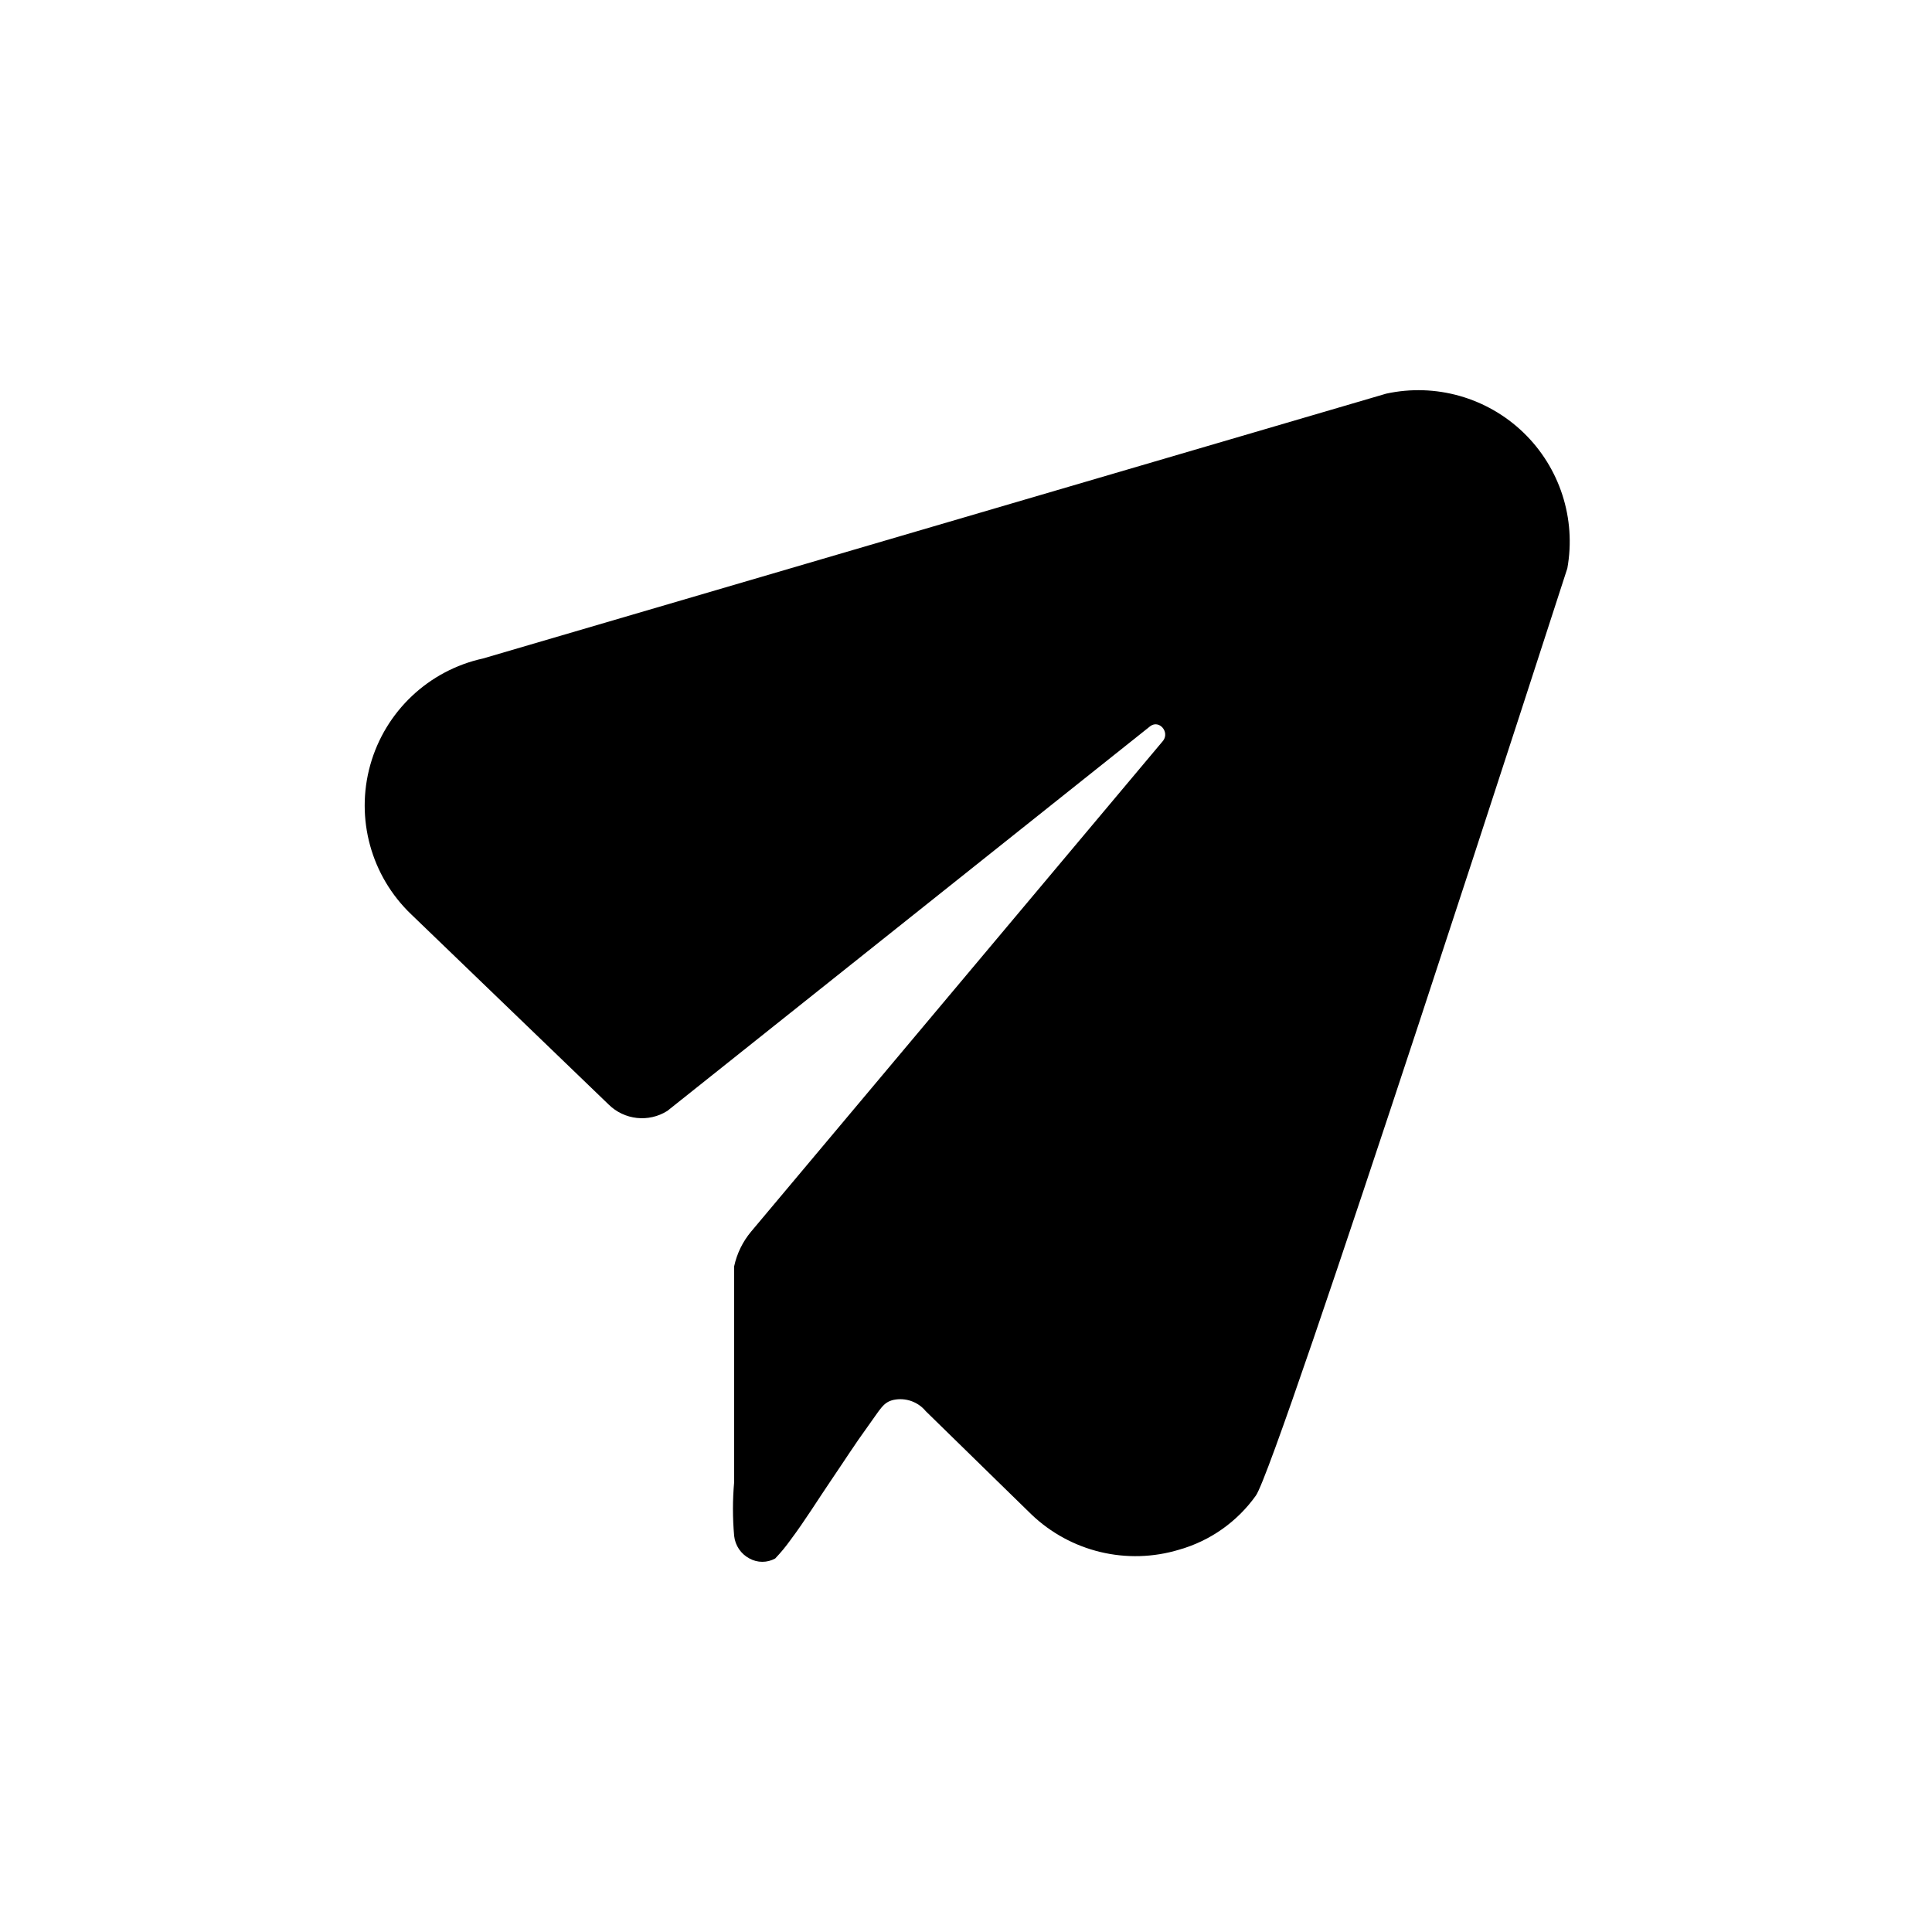
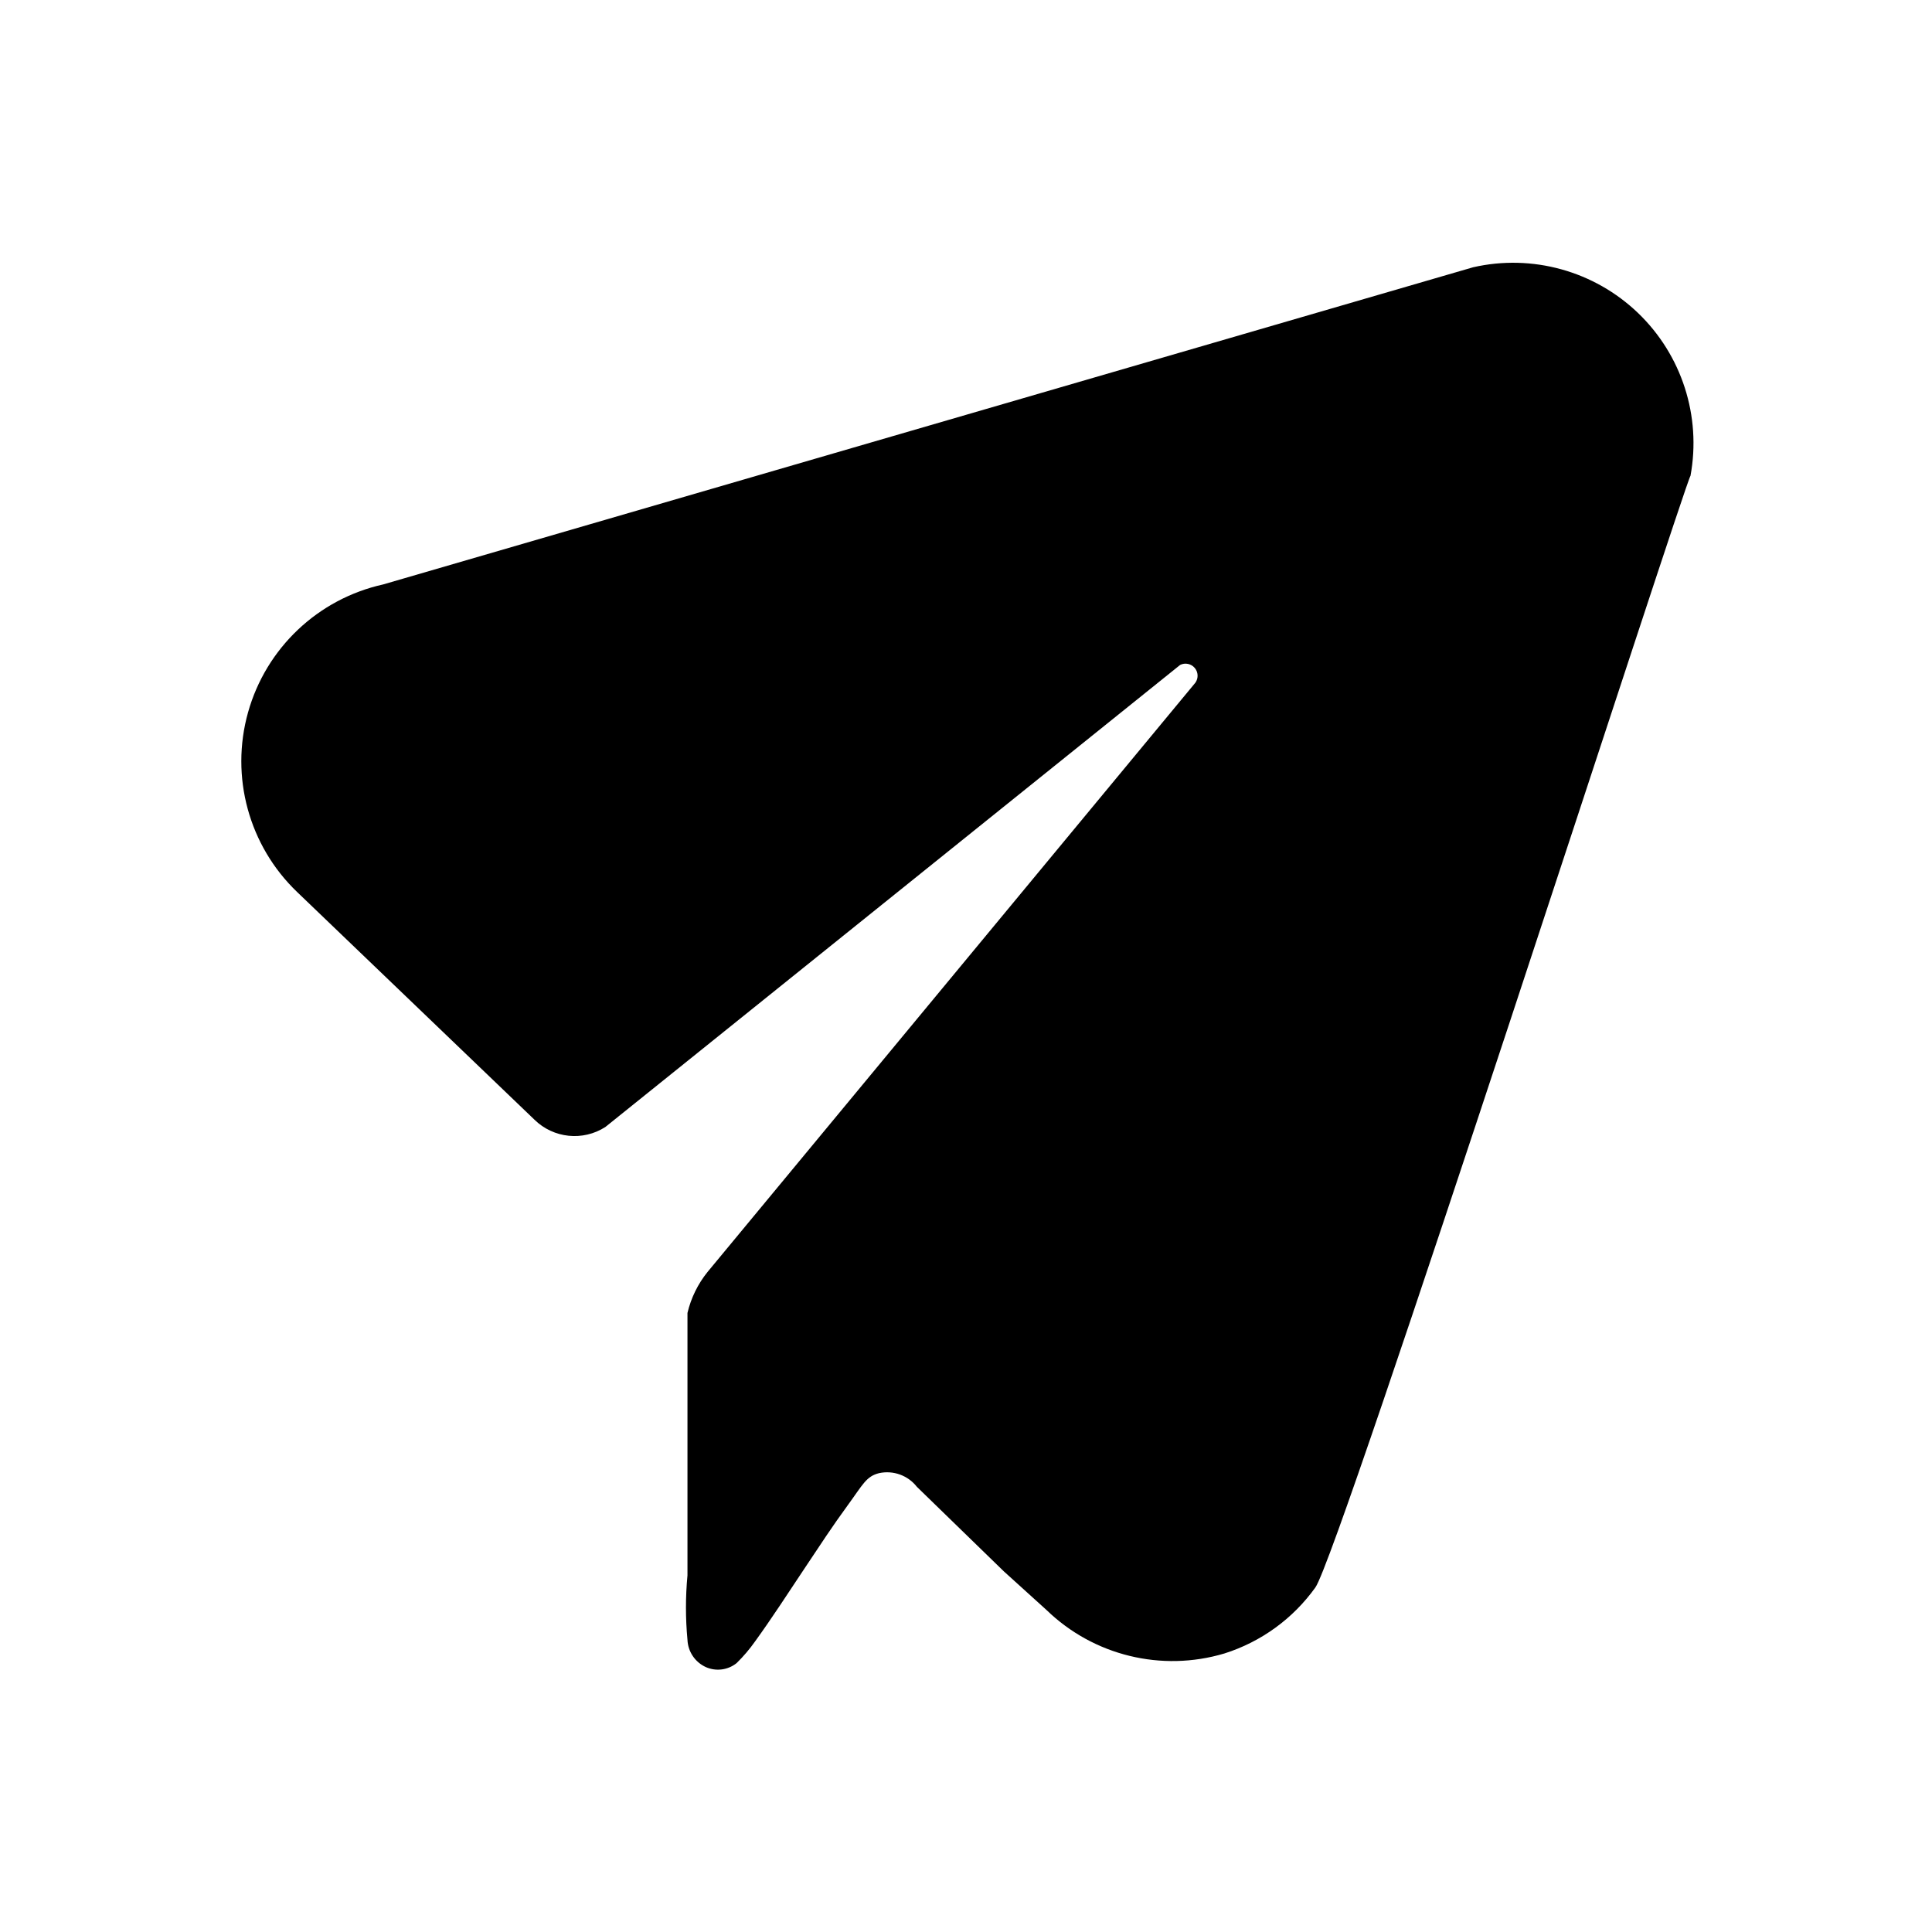
<svg xmlns="http://www.w3.org/2000/svg" viewBox="0 0 24 24">
-   <path d="M12.39,18.4l.42.41a1.87,1.87,0,0,0,1.84.44,1.76,1.76,0,0,0,.95-.67c.27-.37,3.84-11.43,3.87-11.52a1.88,1.88,0,0,0-2.25-2.17L6,8.18a1.87,1.87,0,0,0-.89,3.18l2.45,2.36a.59.59,0,0,0,.73.08l6-4.78c.11-.08.24.07.16.18L9.33,15.3a1,1,0,0,0-.21.43v2c0,.23,0,.45,0,.68a3.75,3.75,0,0,0,0,.67.36.36,0,0,0,.19.28.33.33,0,0,0,.32,0,2.11,2.11,0,0,0,.19-.23c.18-.24.34-.5.51-.75s.29-.44.45-.66.19-.3.32-.33a.41.41,0,0,1,.4.14" />
+   <path d="M12.47,19.52,13,20a2.25,2.25,0,0,0,2.21.54,2.21,2.21,0,0,0,1.13-.82C16.64,19.3,20.93,6,21,5.91a2.24,2.24,0,0,0-2.7-2.59L4.76,7.26a2.25,2.25,0,0,0-1.07,3.82l2.95,2.83a.71.71,0,0,0,.88.09l7.14-5.74a.15.15,0,0,1,.19.22L8.79,15.8a1.28,1.28,0,0,0-.25.51v2.44c0,.28,0,.55,0,.82a4.28,4.28,0,0,0,0,.8.39.39,0,0,0,.23.34.37.37,0,0,0,.38-.05,1.94,1.94,0,0,0,.23-.27c.21-.29.41-.6.61-.9s.35-.53.54-.79.23-.36.39-.4a.47.47,0,0,1,.47.17" />
</svg>
